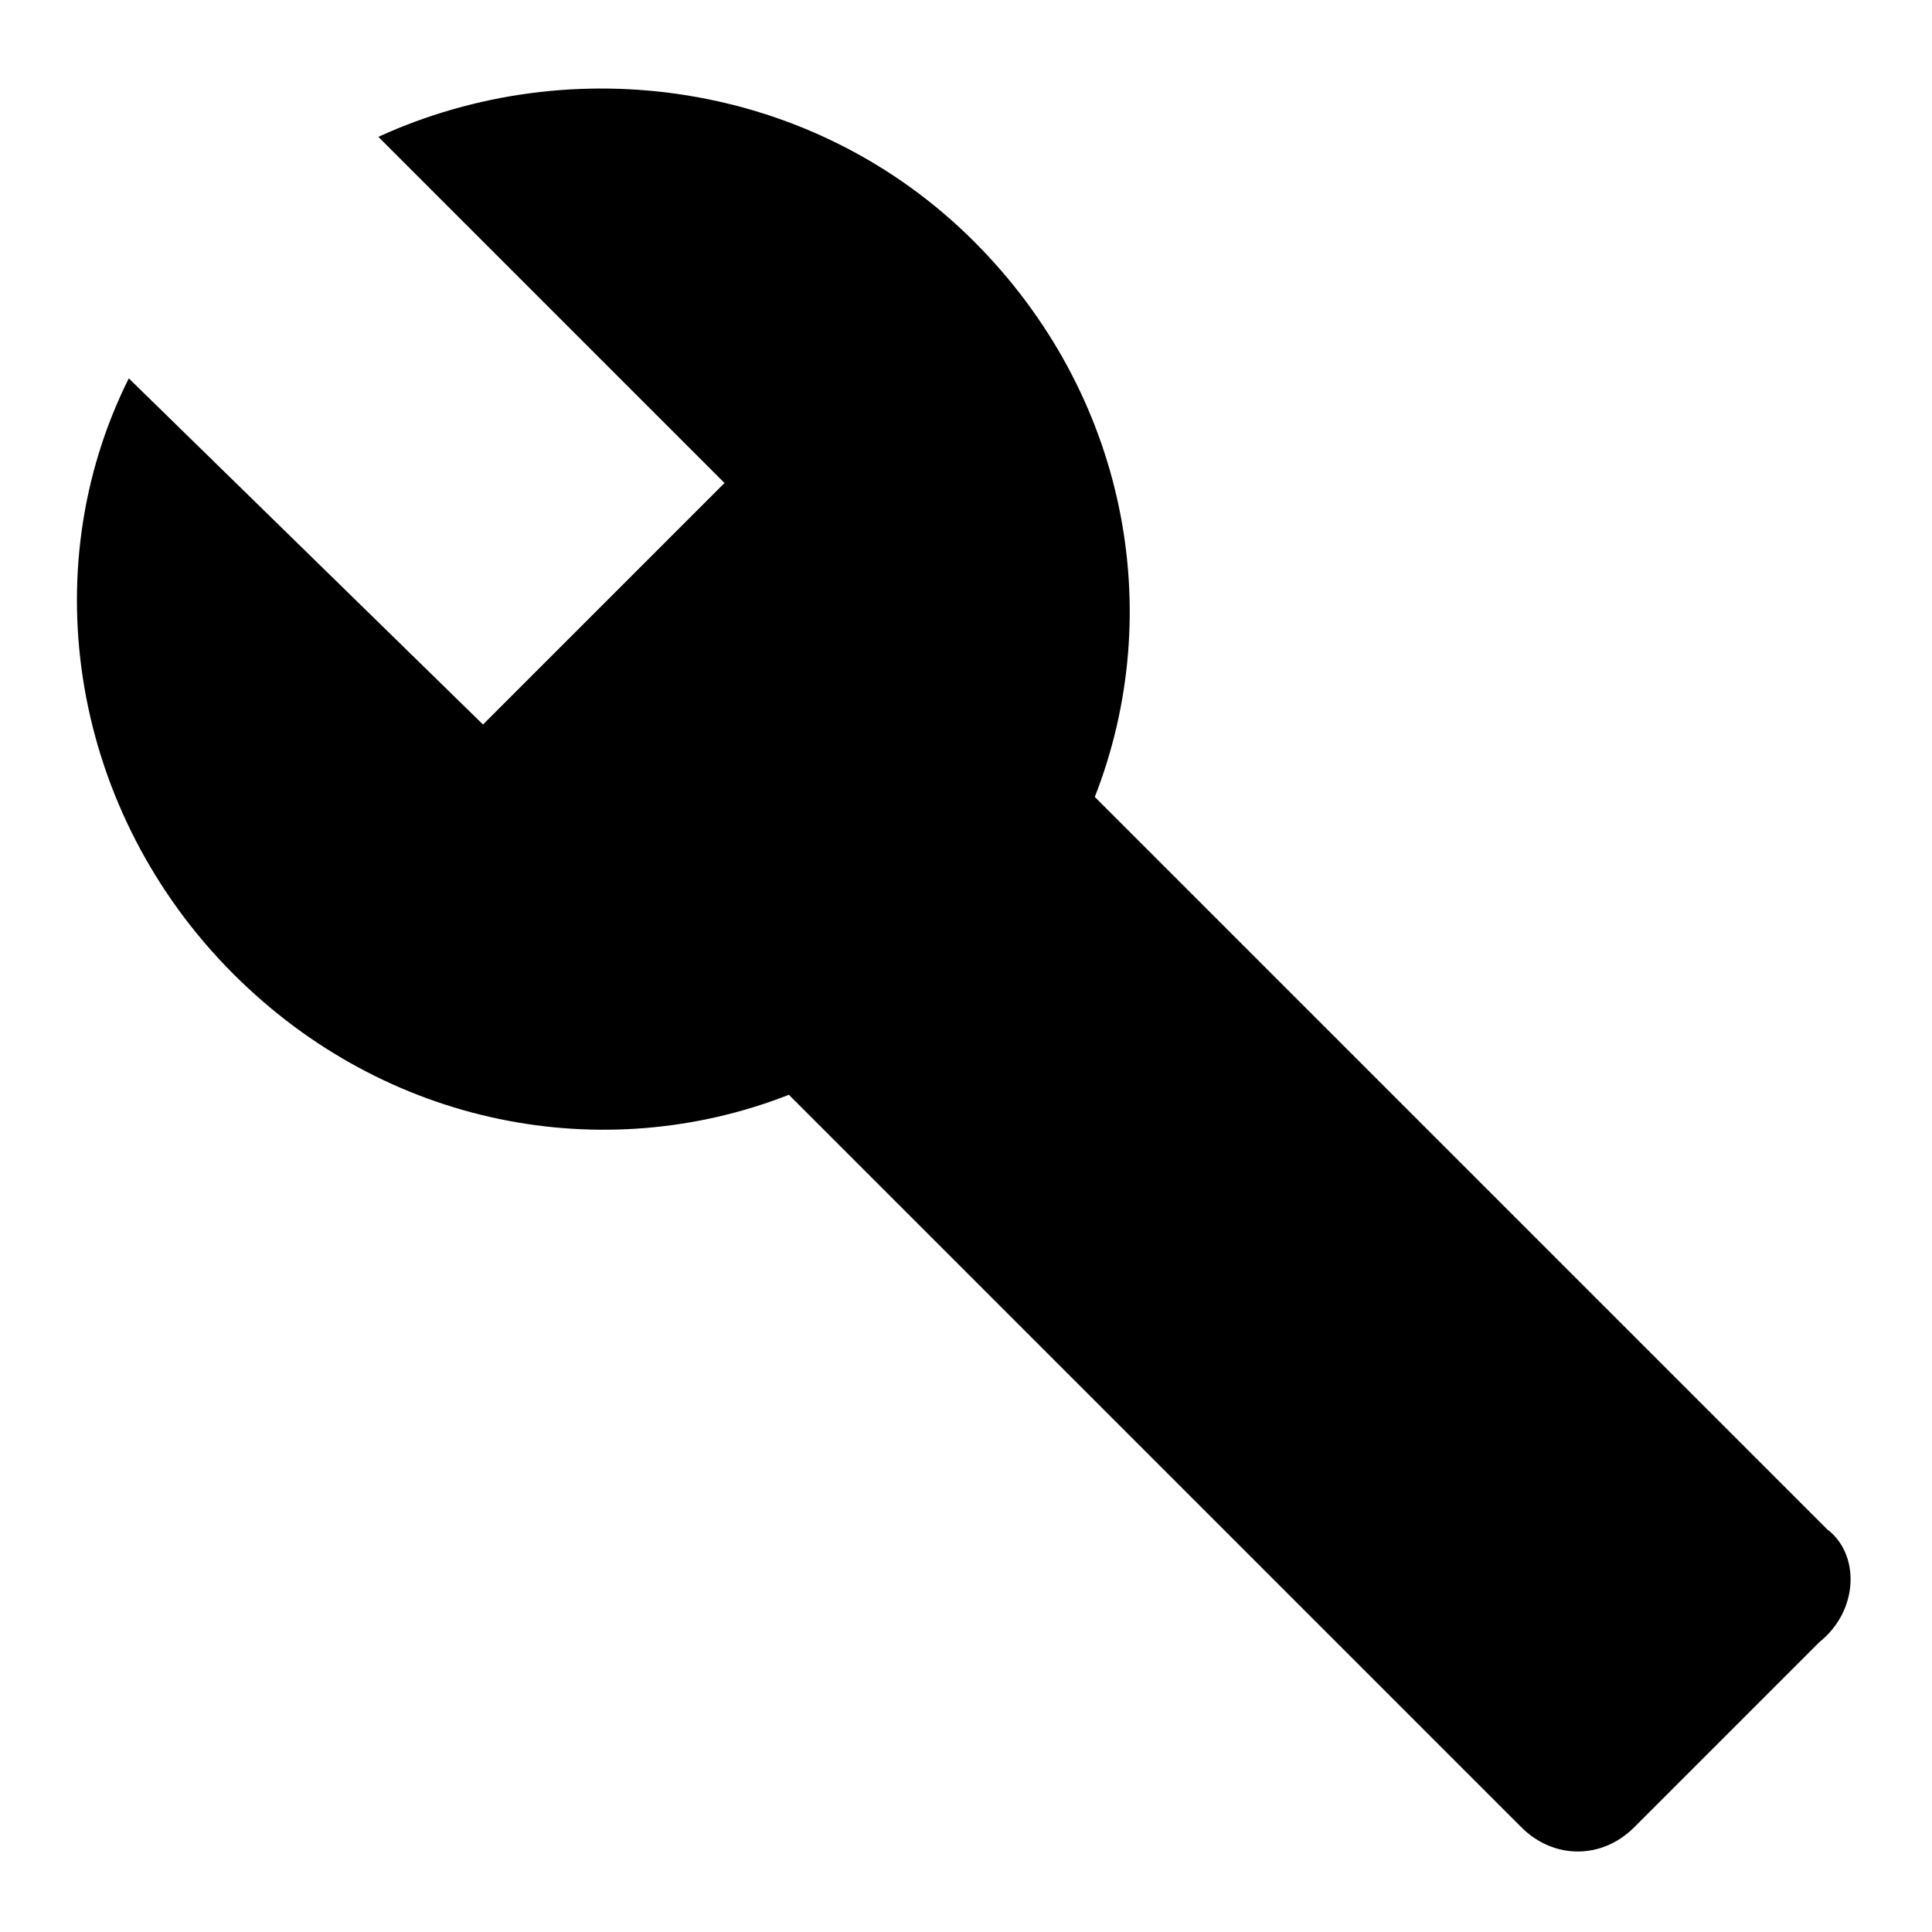
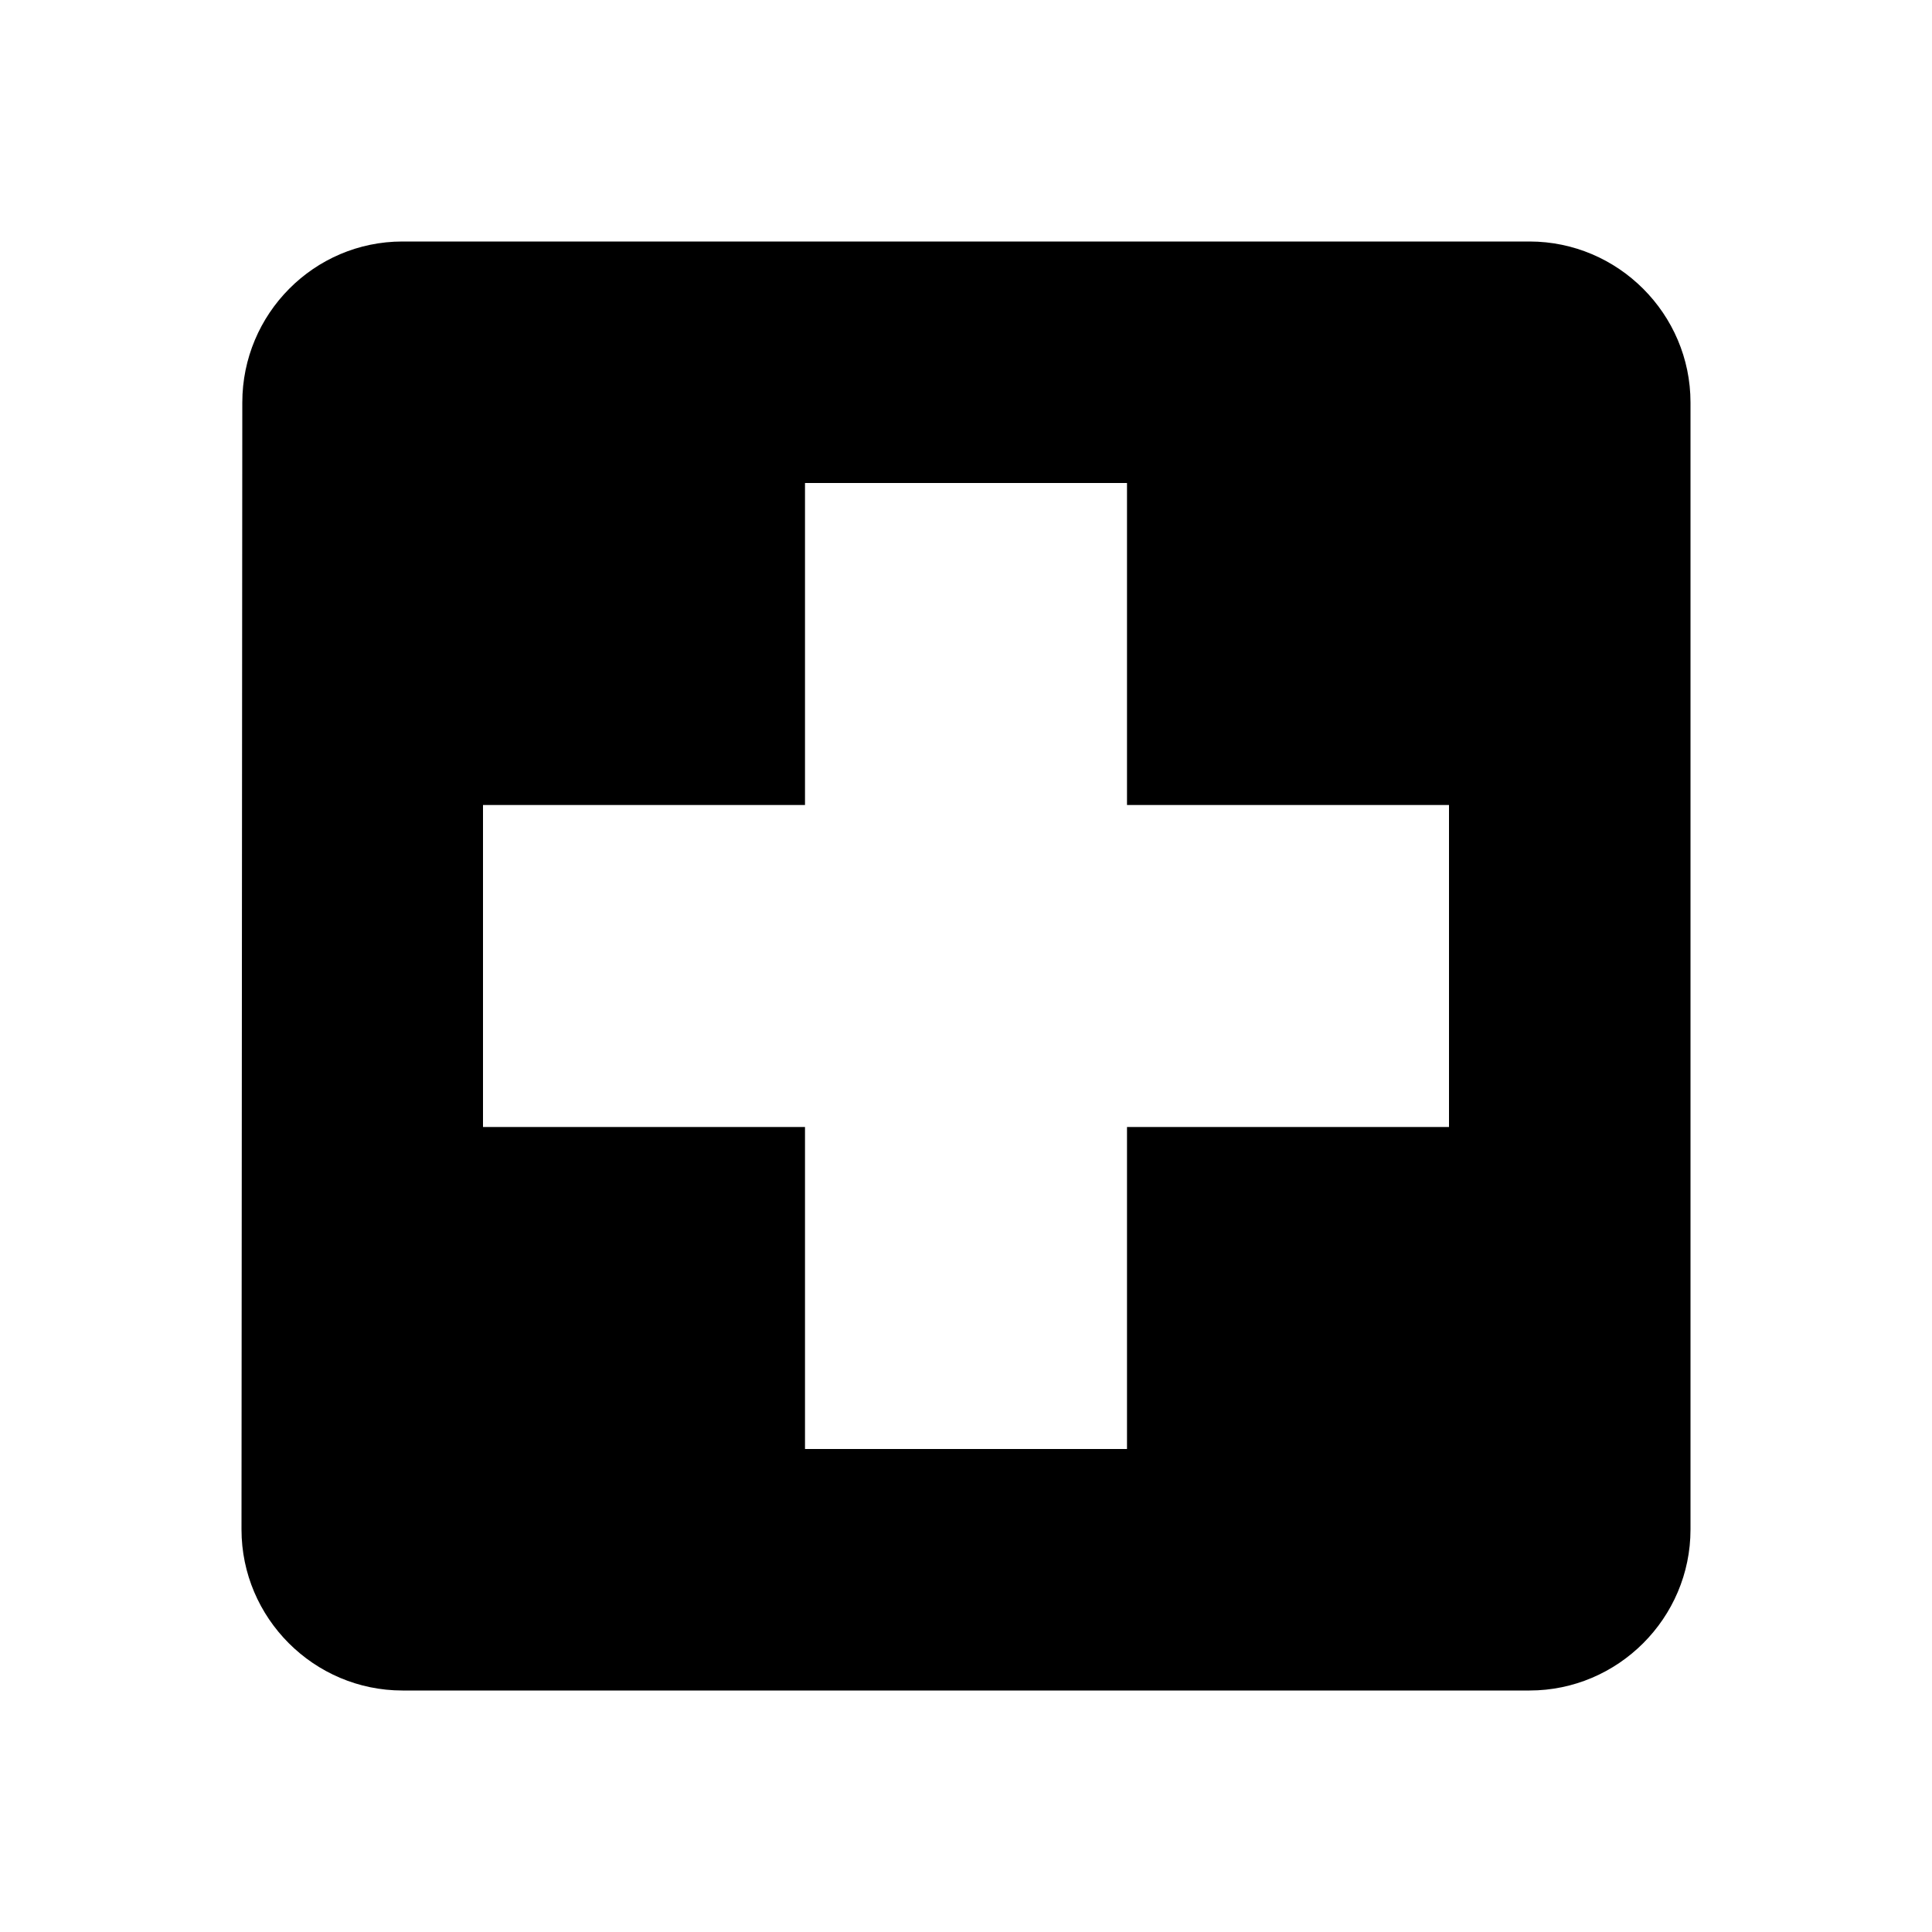
<svg xmlns="http://www.w3.org/2000/svg" height="24" viewBox="0 0 24 24" width="24">
-   <path clip-rule="evenodd" d="M0 0h24v24H0z" fill="none" />
-   <path d="M22.7 19l-9.1-9.1c.9-2.3.4-5-1.5-6.9-2-2-5-2.4-7.4-1.3L9 6 6 9 1.6 4.7C.4 7.1.9 10.1 2.9 12.1c1.9 1.9 4.6 2.4 6.9 1.5l9.1 9.1c.4.4 1 .4 1.4 0l2.3-2.3c.5-.4.5-1.1.1-1.4z" />
+   <path d="M0 0h24v24H0z" fill="none" />
+   <path d="M19 3H5c-1.1 0-1.99.9-1.99 2L3 19c0 1.1.9 2 2 2h14c1.1 0 2-.9 2-2V5c0-1.1-.9-2-2-2zm-1 11h-4v4h-4v-4H6v-4h4V6h4v4h4v4z" />
</svg>
